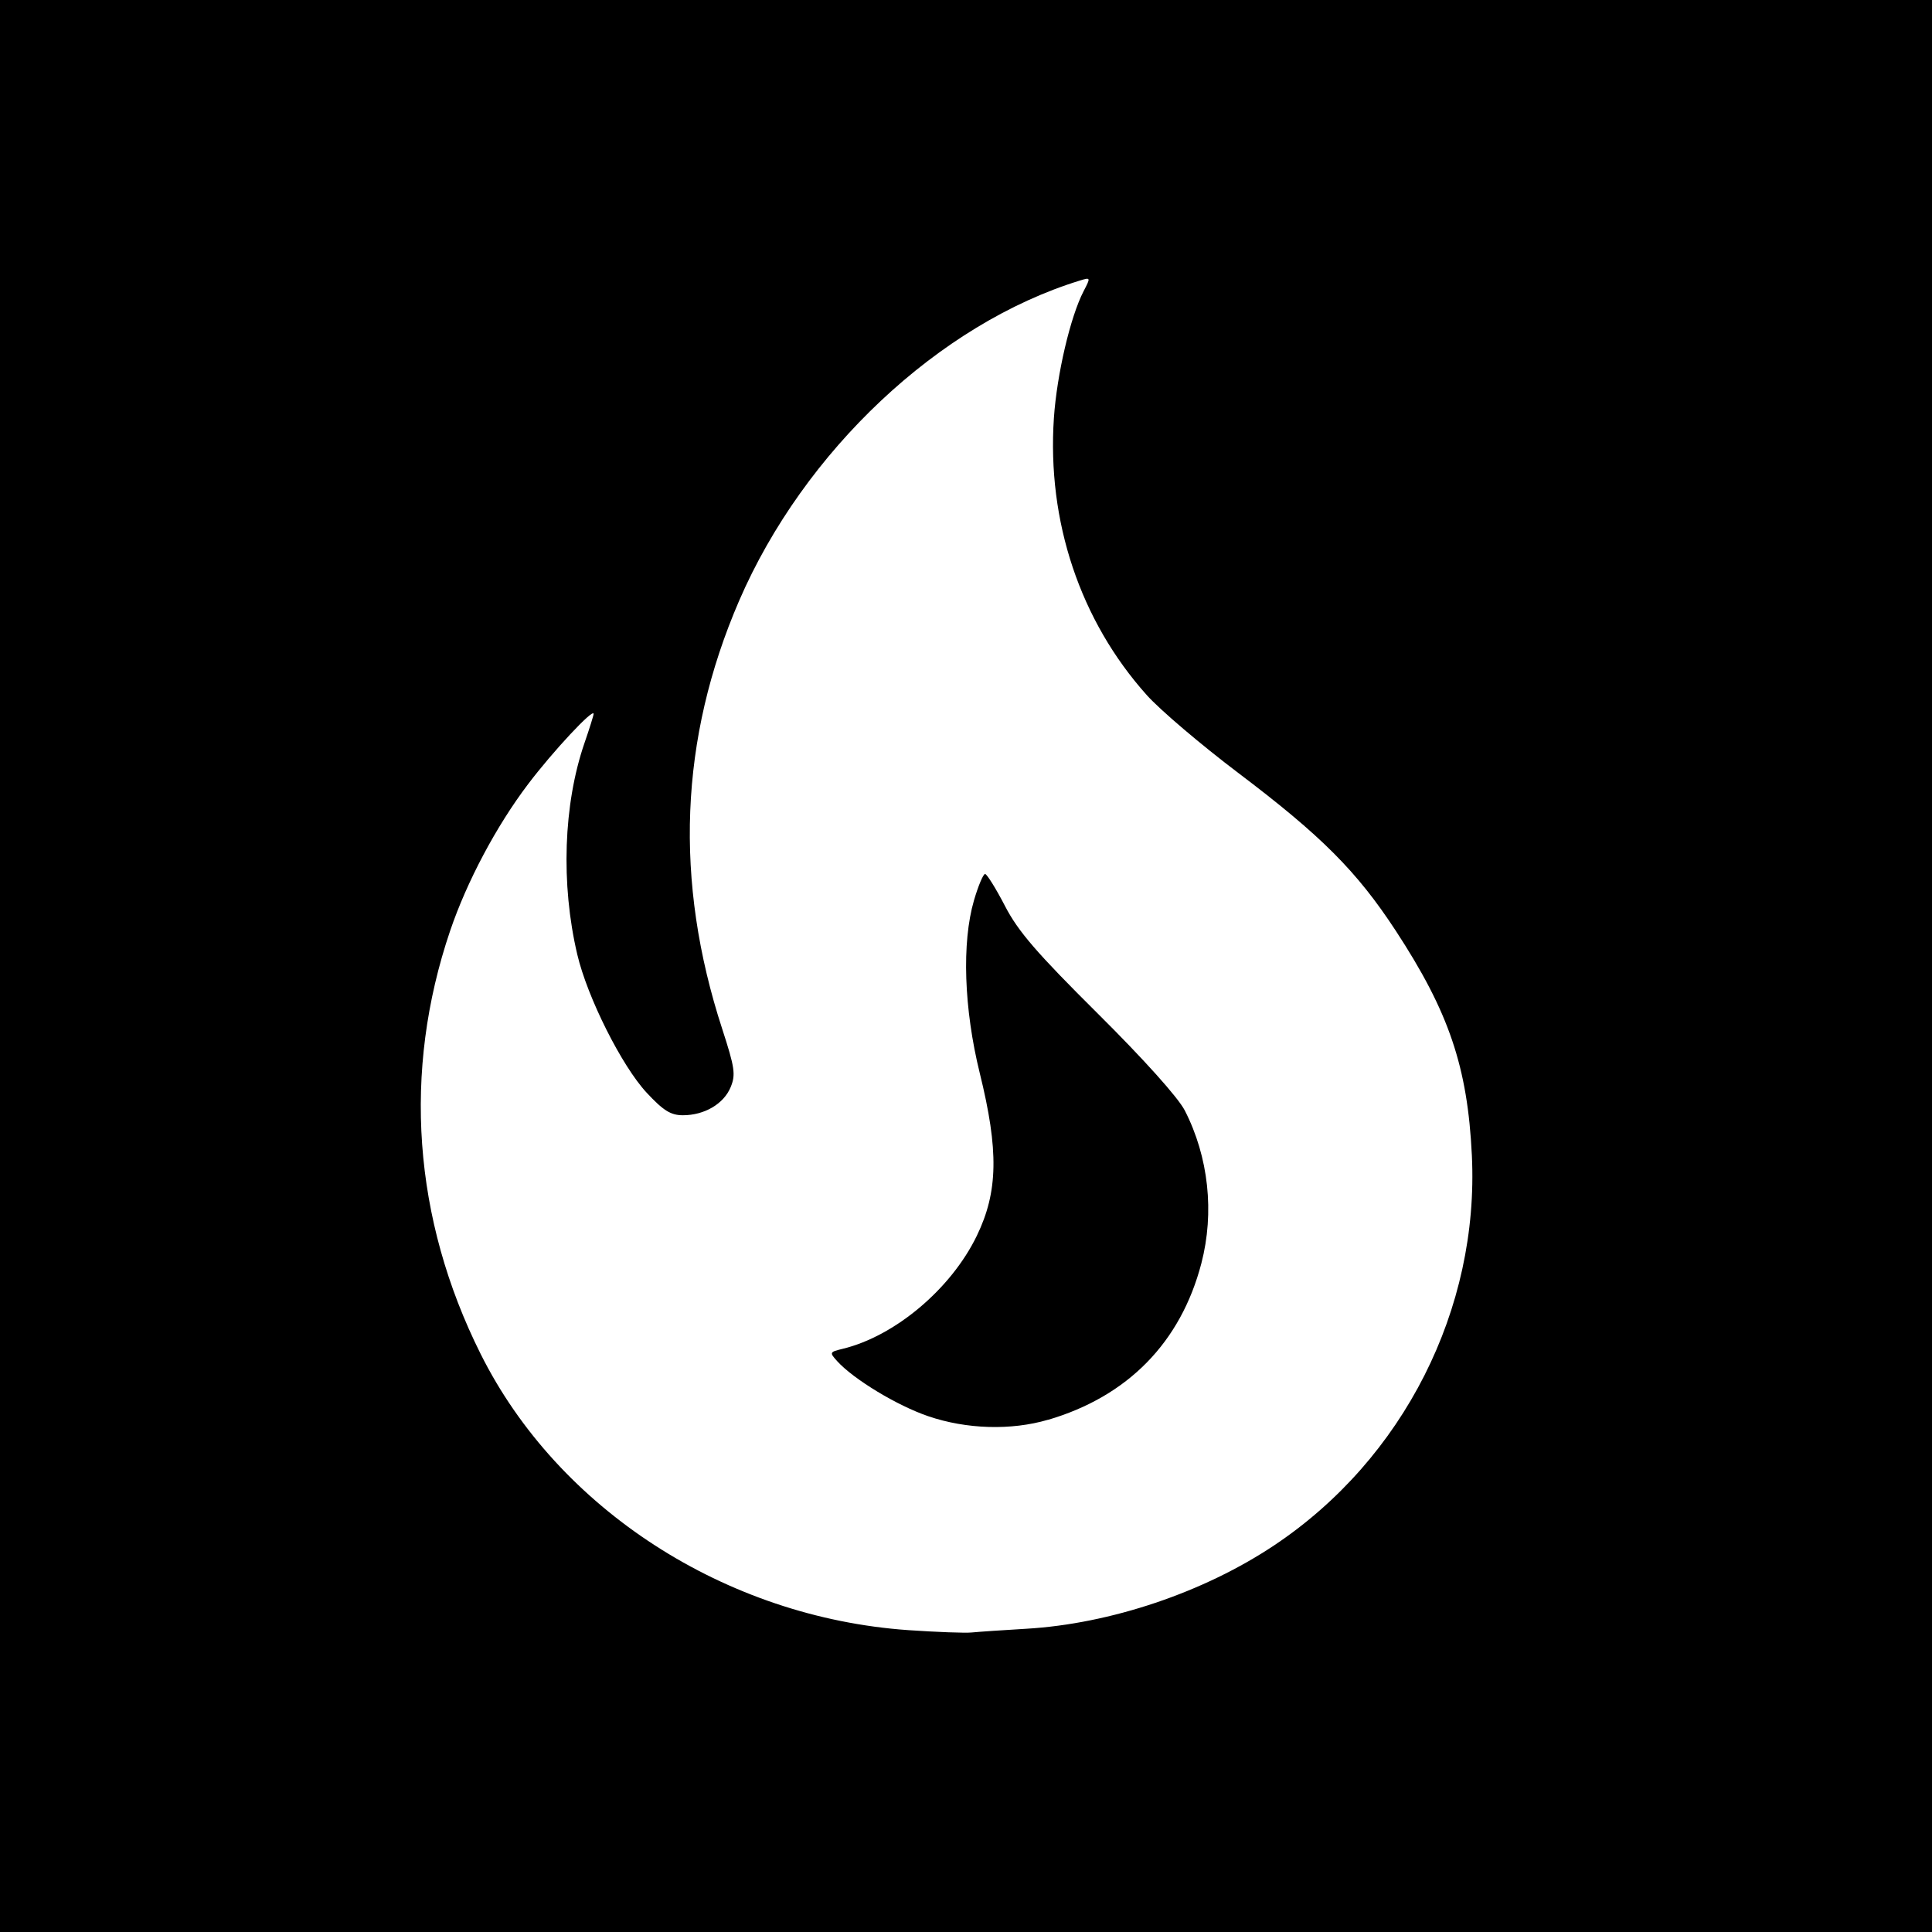
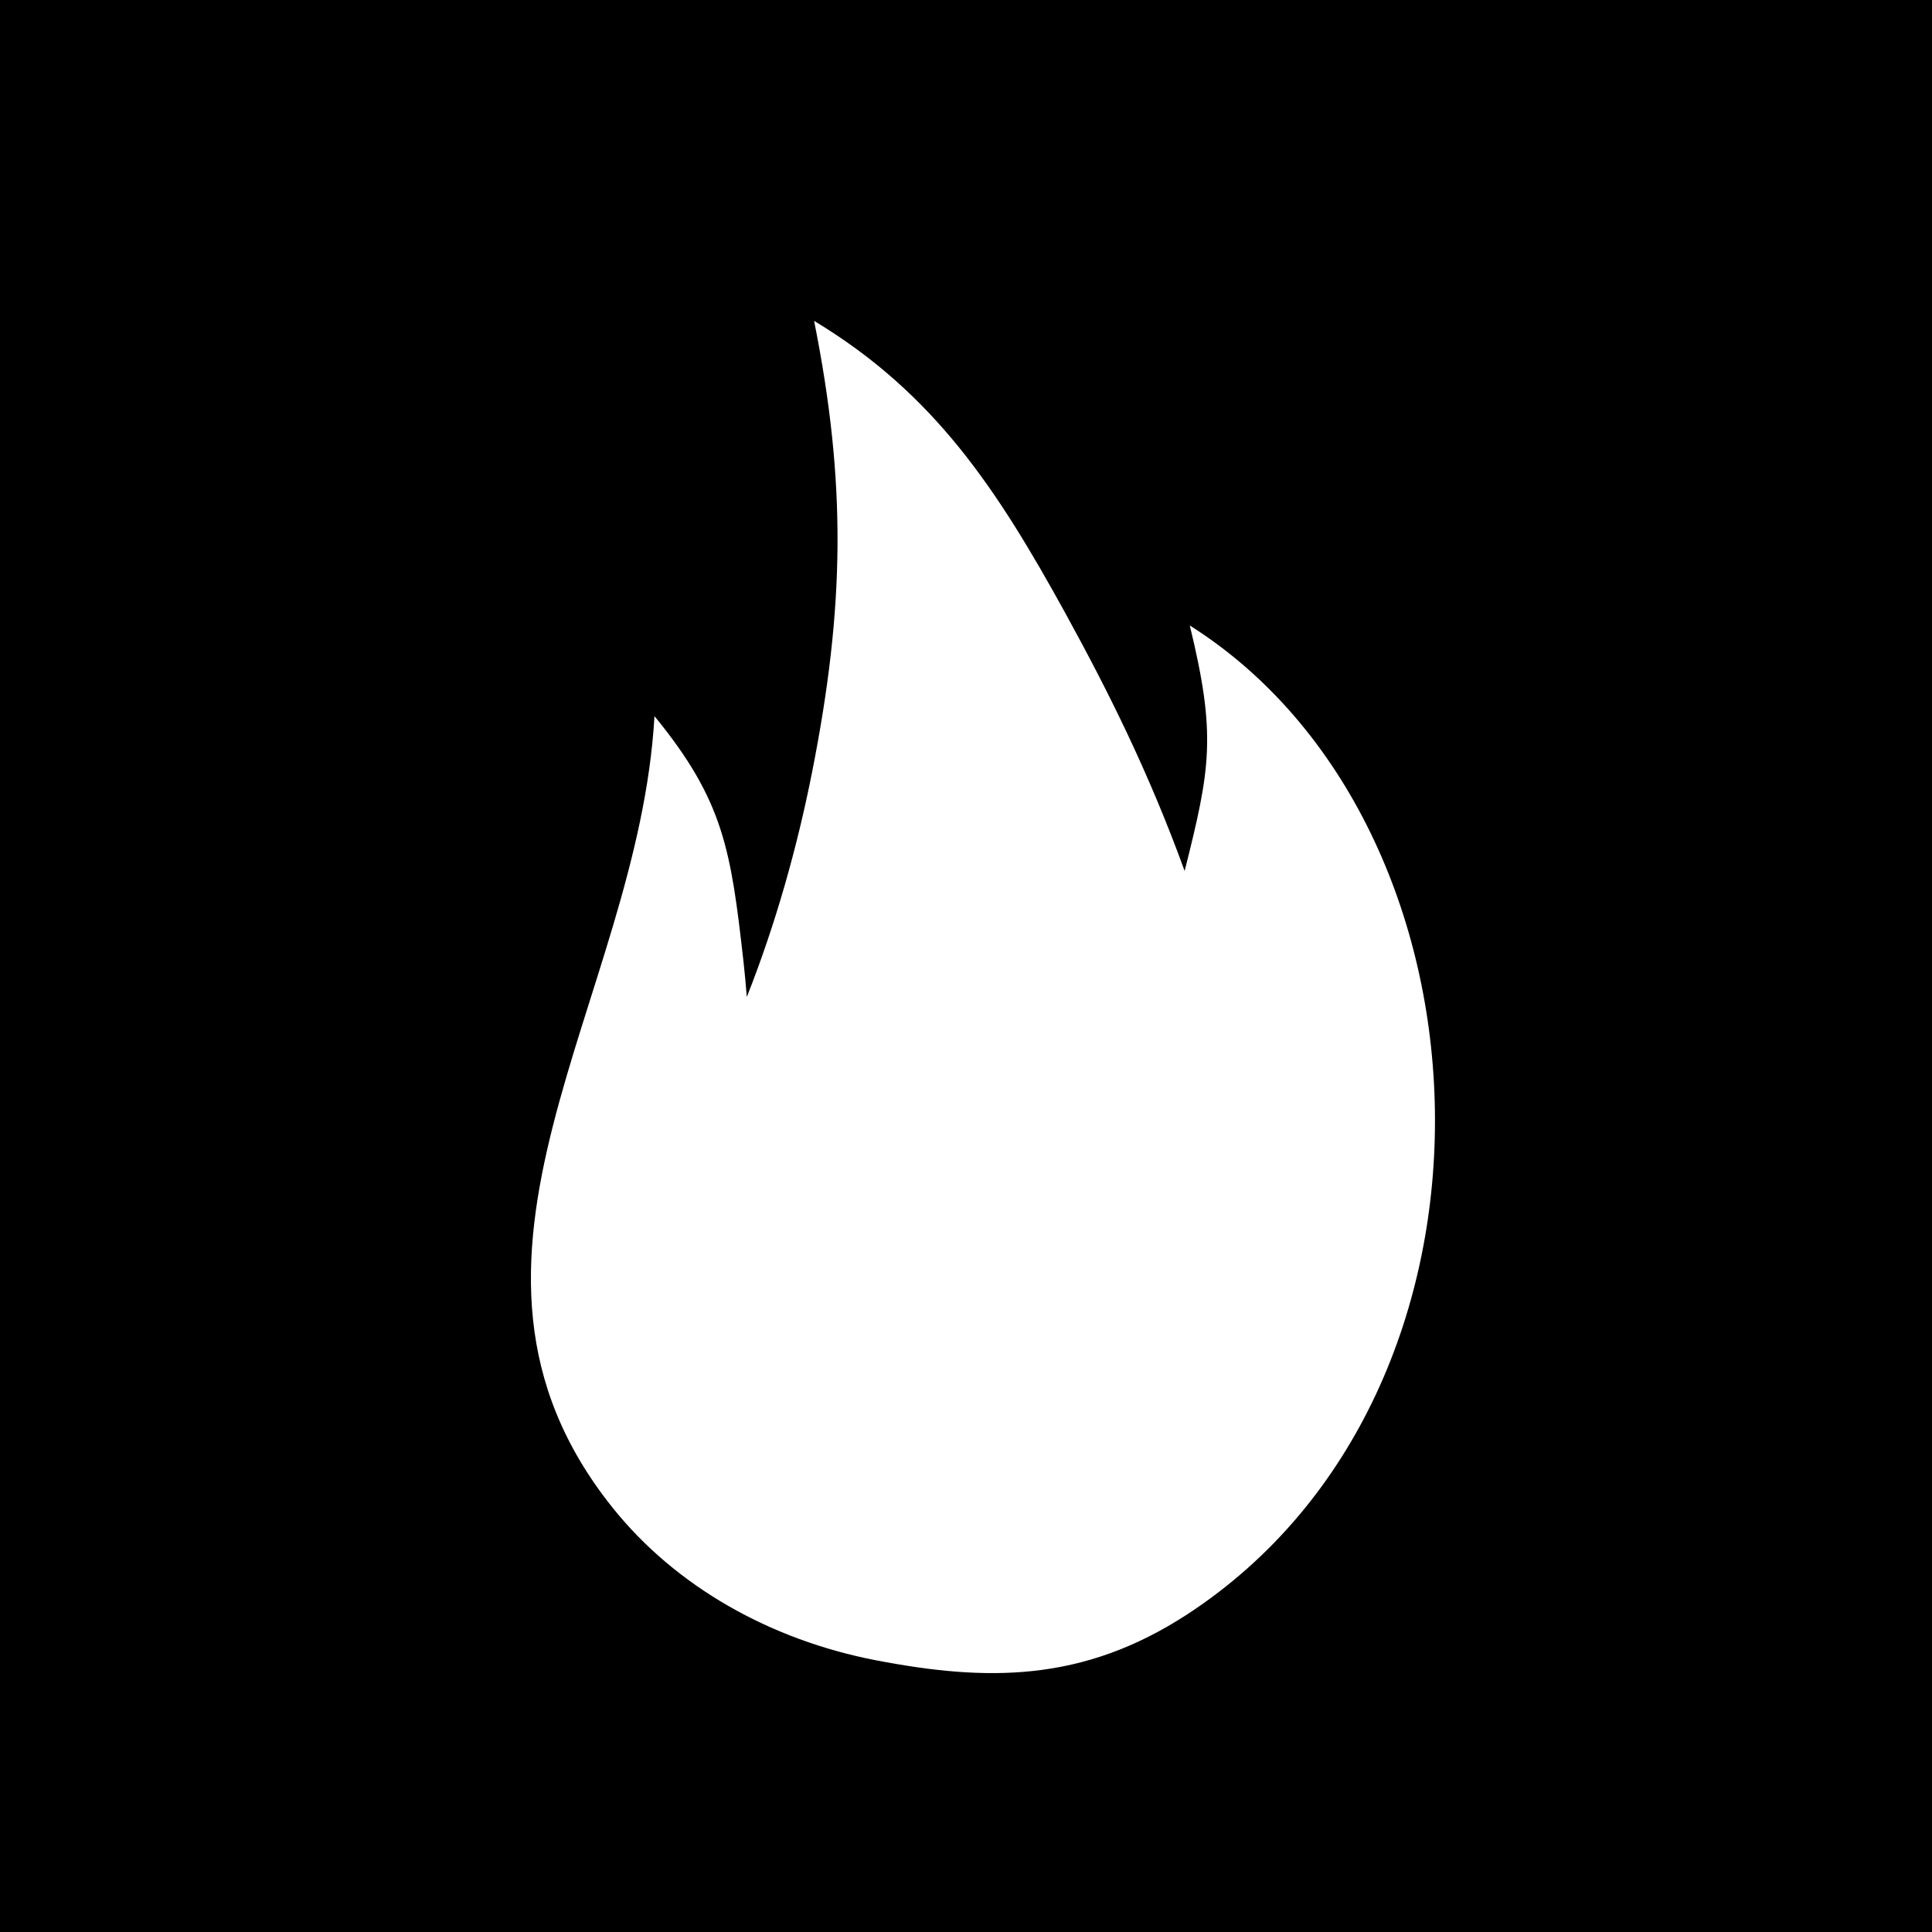
<svg xmlns="http://www.w3.org/2000/svg" width="24" height="24" viewBox="0 0 24 24" version="1.1" id="svg5" xml:space="preserve">
  <defs id="defs2" />
  <g id="layer1">
    <rect style="fill:#000000;fill-opacity:1;stroke-width:0.484" id="rect130" width="24" height="24" x="0" y="0" />
-     <path style="fill:#ffffff;fill-opacity:1;stroke-width:0.059" d="M 11.281,20.25 C 9.015,20.091 6.934,18.748 5.971,16.82 5.131,15.14 4.999,13.31 5.592,11.562 5.8,10.95 6.166,10.261 6.56,9.741 c 0.306,-0.405 0.814,-0.949 0.814,-0.873 0,0.018 -0.051,0.182 -0.114,0.364 -0.261,0.759 -0.295,1.749 -0.089,2.624 0.125,0.533 0.554,1.388 0.863,1.719 0.206,0.221 0.298,0.279 0.449,0.279 0.268,0 0.507,-0.141 0.593,-0.348 0.065,-0.157 0.052,-0.242 -0.104,-0.723 C 8.372,10.944 8.442,9.175 9.182,7.462 9.987,5.601 11.667,4.022 13.415,3.485 c 0.134,-0.041 0.135,-0.039 0.046,0.132 -0.165,0.318 -0.332,1.034 -0.369,1.574 -0.087,1.286 0.326,2.519 1.153,3.443 0.164,0.184 0.675,0.618 1.135,0.966 1.036,0.783 1.474,1.222 1.958,1.961 0.661,1.01 0.893,1.693 0.946,2.791 0.093,1.909 -0.849,3.77 -2.45,4.841 -0.878,0.588 -2.041,0.979 -3.085,1.04 -0.291,0.017 -0.596,0.038 -0.676,0.046 -0.081,0.009 -0.438,-0.005 -0.793,-0.029 z m 1.737,-2.612 c 0.992,-0.291 1.65,-0.963 1.906,-1.945 0.164,-0.632 0.09,-1.32 -0.206,-1.898 -0.082,-0.16 -0.507,-0.634 -1.082,-1.205 -0.758,-0.753 -0.988,-1.019 -1.152,-1.336 -0.113,-0.218 -0.224,-0.396 -0.247,-0.397 -0.023,-2.93e-4 -0.085,0.147 -0.138,0.328 -0.153,0.525 -0.125,1.347 0.072,2.146 0.237,0.96 0.228,1.473 -0.036,2.019 -0.319,0.66 -1.017,1.249 -1.669,1.406 -0.161,0.039 -0.164,0.045 -0.066,0.153 0.204,0.225 0.746,0.553 1.132,0.684 0.474,0.162 1.03,0.178 1.486,0.044 z" id="path7342" />
+     <path d="m 14.75,20.053 c -0.648,0.422 -1.27,0.634 -1.914,0.704 -0.627,0.068 -1.262,0.001 -1.958,-0.133 -1.307,-0.253 -2.483,-0.913 -3.269,-1.896 -2.469,-3.085 0.323,-6.293 0.521,-9.832 0.863,1.053 0.95,1.668 1.106,3.05 0.016,0.146 0.03,0.293 0.041,0.439 0.357,-0.902 0.625,-1.854 0.811,-2.793 0.406,-2.051 0.428,-3.591 0.025,-5.606 1.496,0.902 2.273,2.089 3.125,3.638 0.525,0.957 1.028,1.958 1.478,3.195 0.321,-1.274 0.396,-1.687 0.064,-3.049 3.907,2.466 4.223,9.504 -0.03,12.283 z" id="path880" style="fill:#ffffff;stroke-width:0.137" />
  </g>
</svg>
